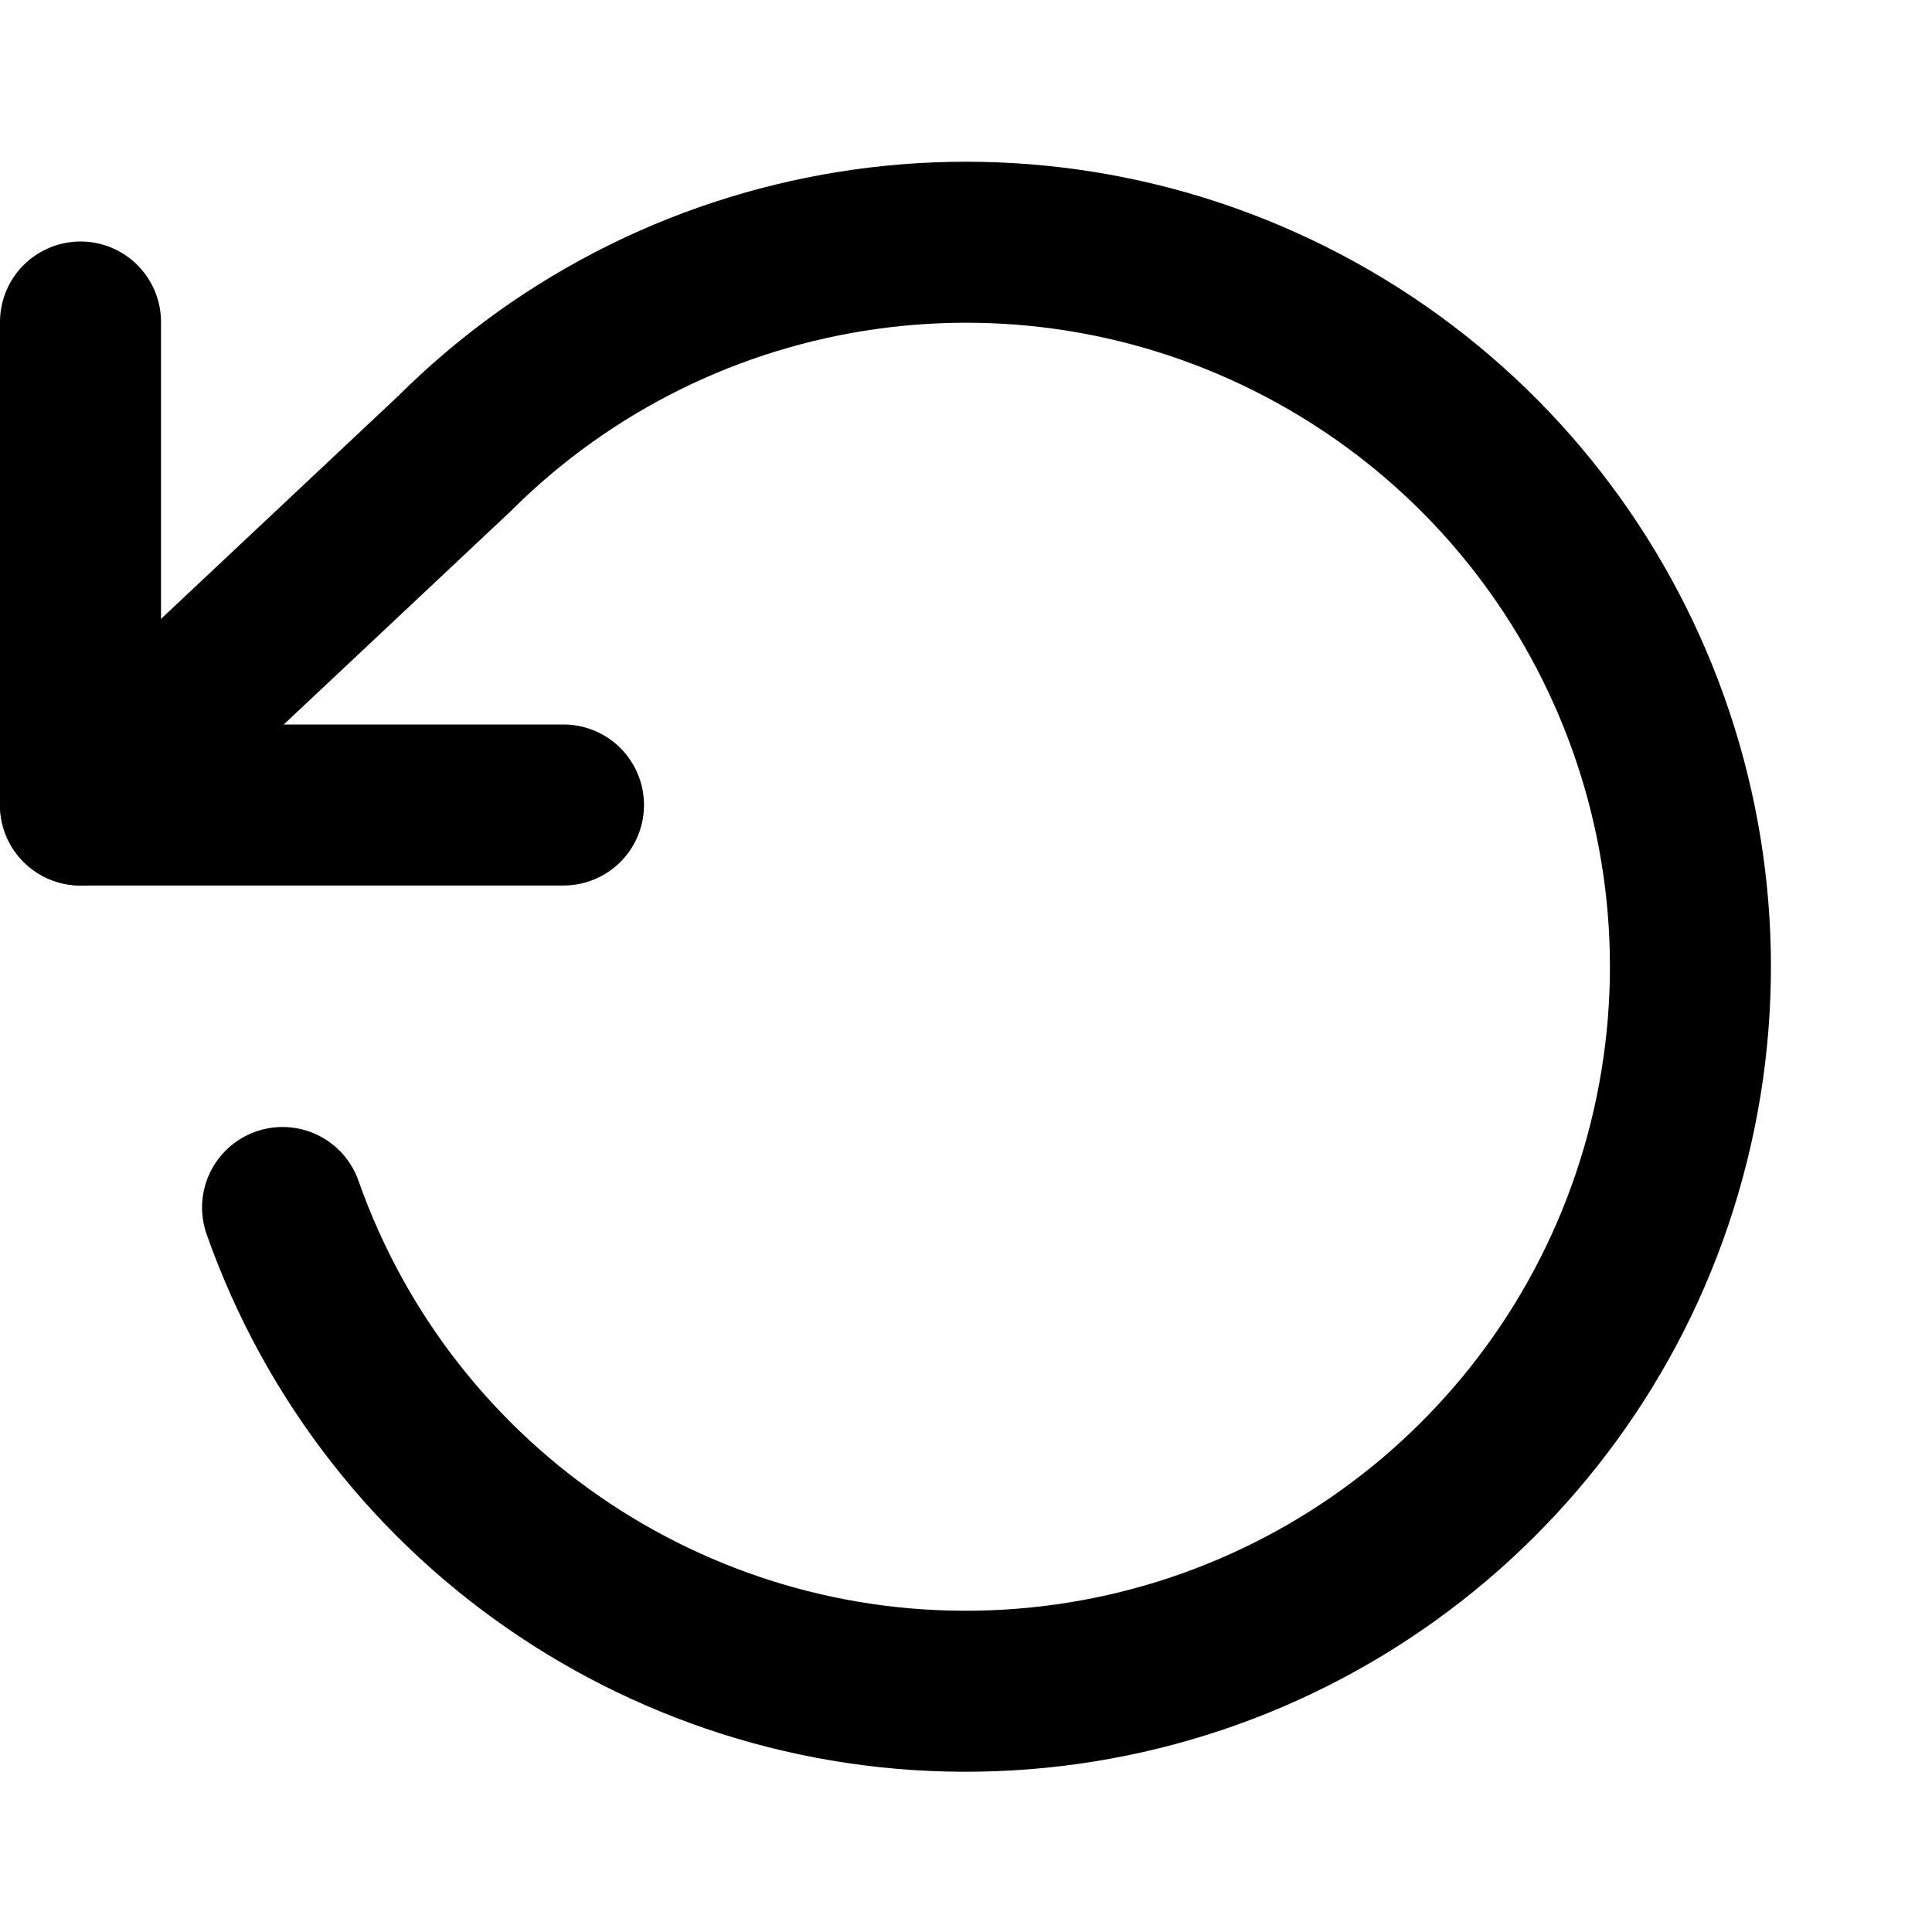
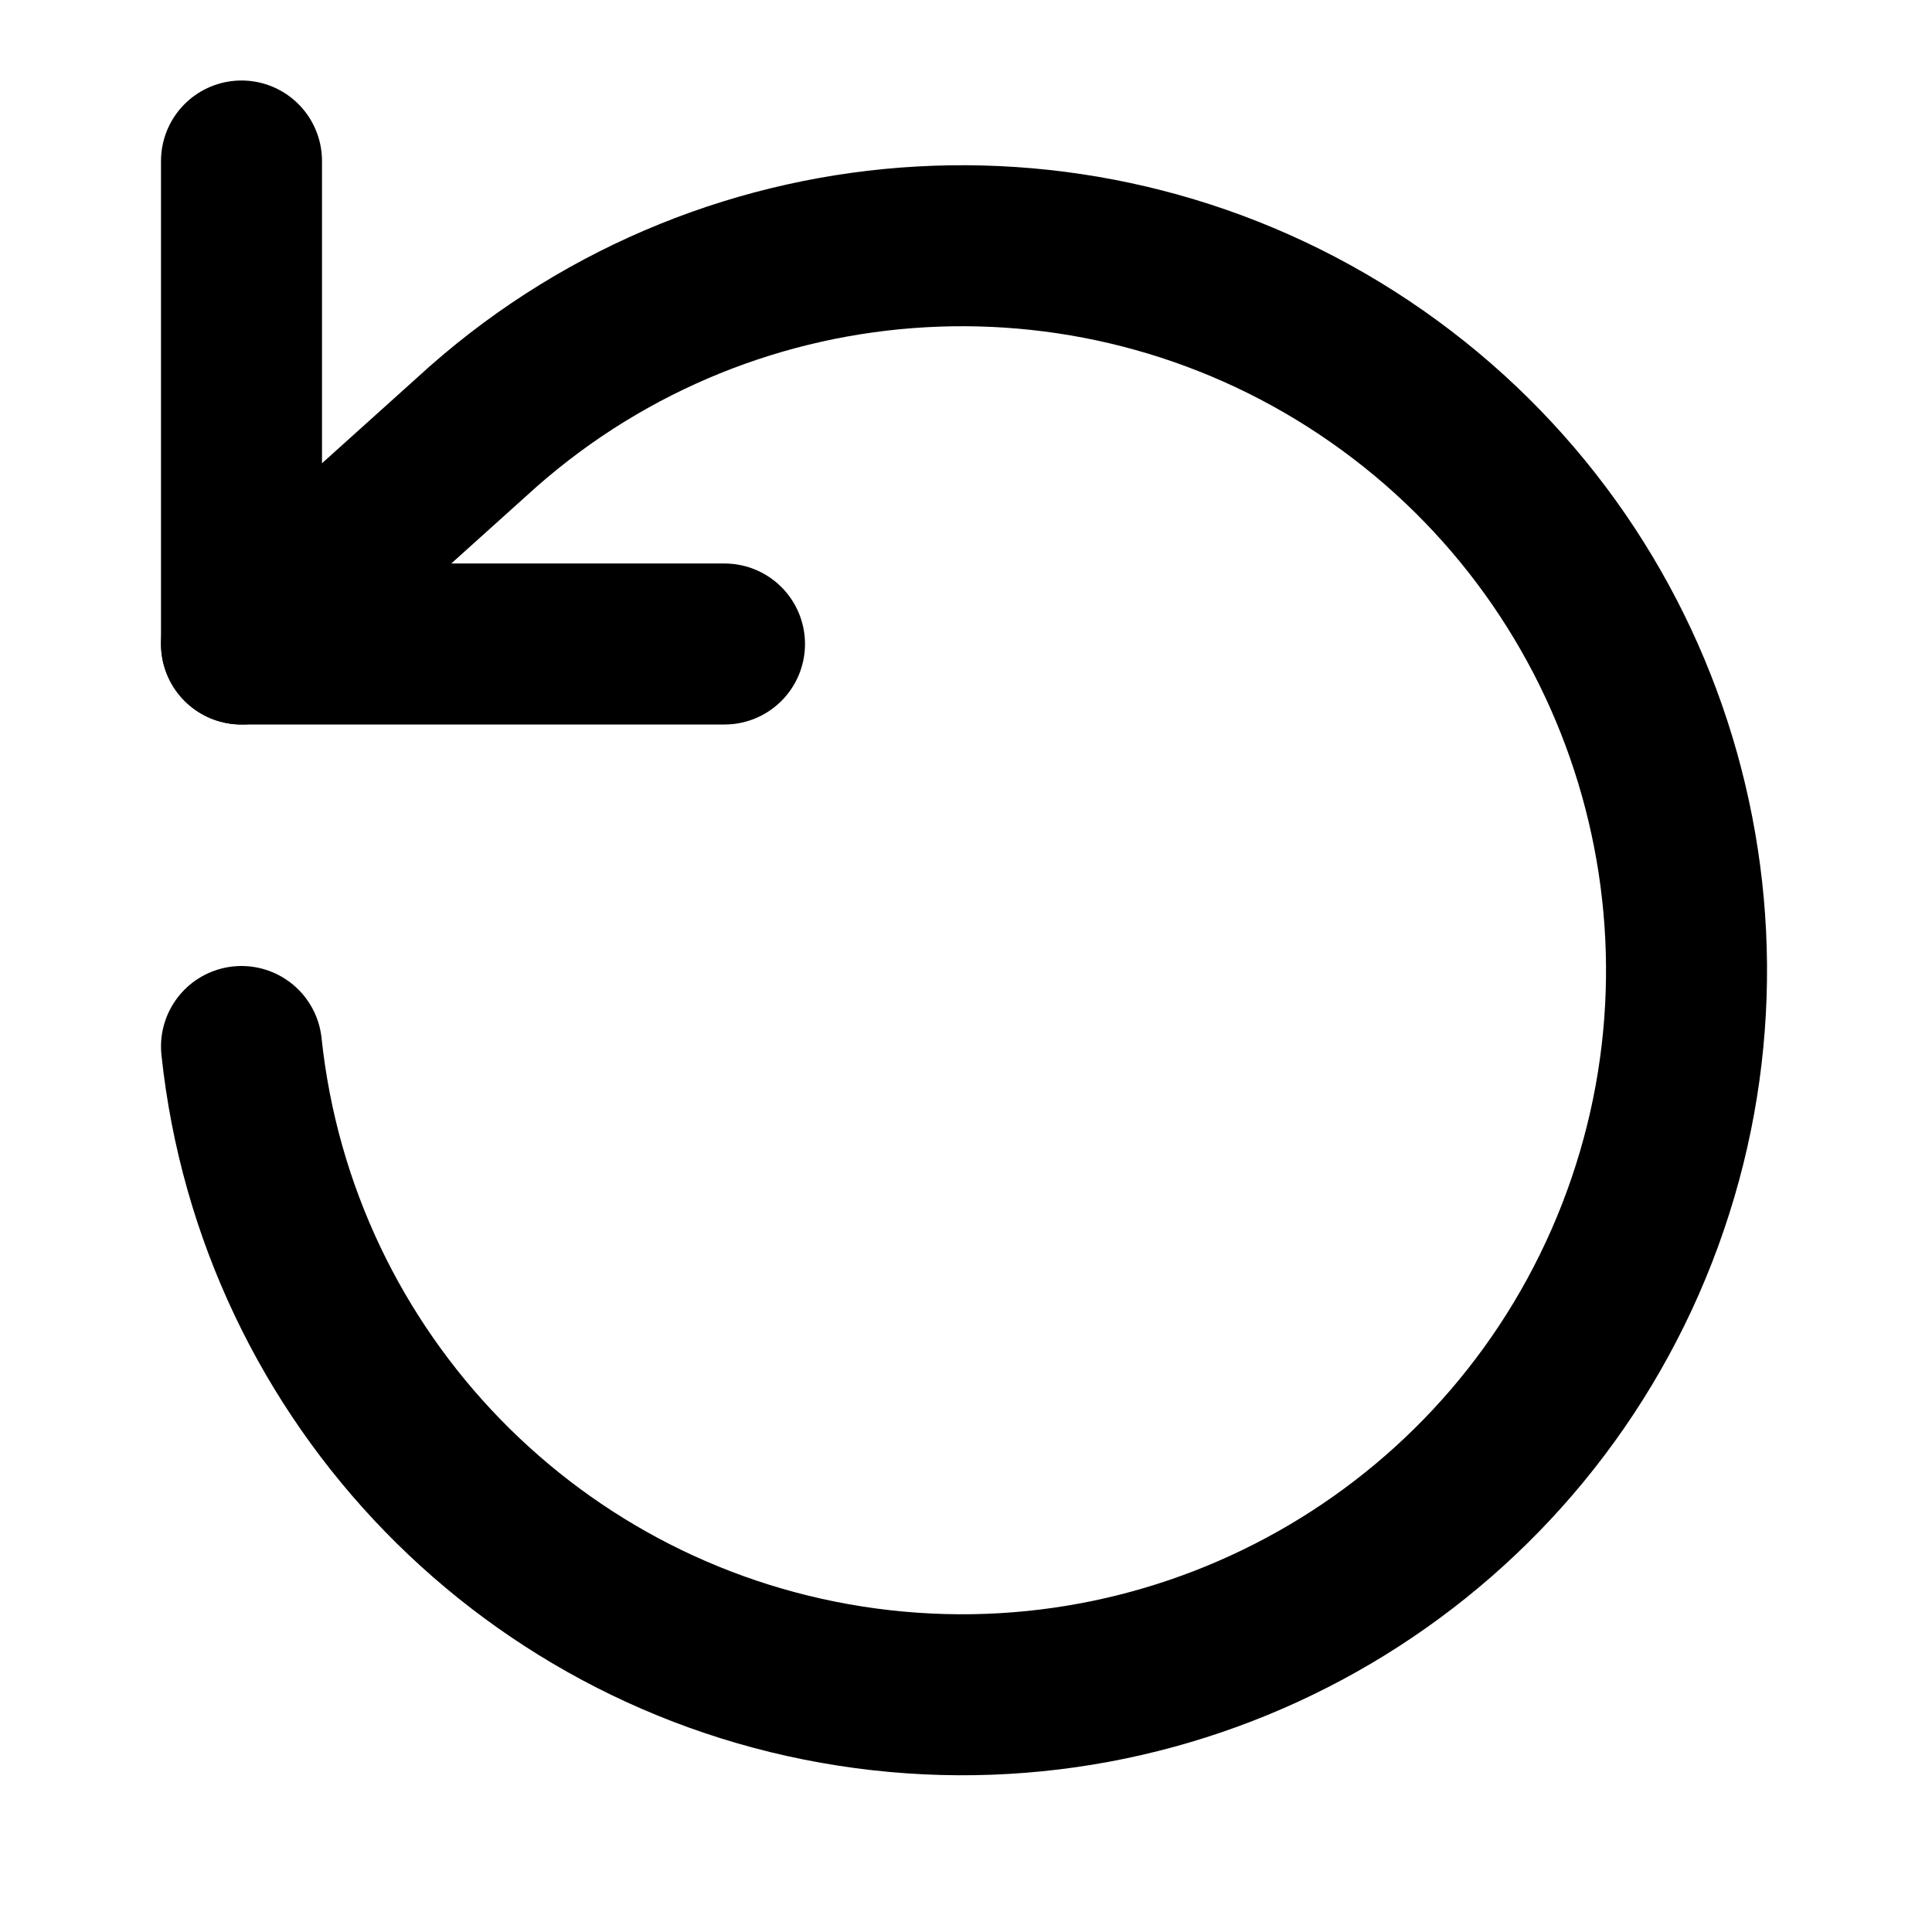
<svg xmlns="http://www.w3.org/2000/svg" width="24" height="24" viewBox="0 0 24 24" fill="none" stroke="currentColor" stroke-width="2" stroke-linecap="round" stroke-linejoin="round">
-   <polyline points="1 4 1 10 7 10" />
-   <path d="M3.51 15a9 9 0 1 0 2.13-9.36L1 10" />
+   <path d="M3 2v6h6" />
+   <path d="M3 13a9 9 0 103-7.7L3 8" />
</svg>
